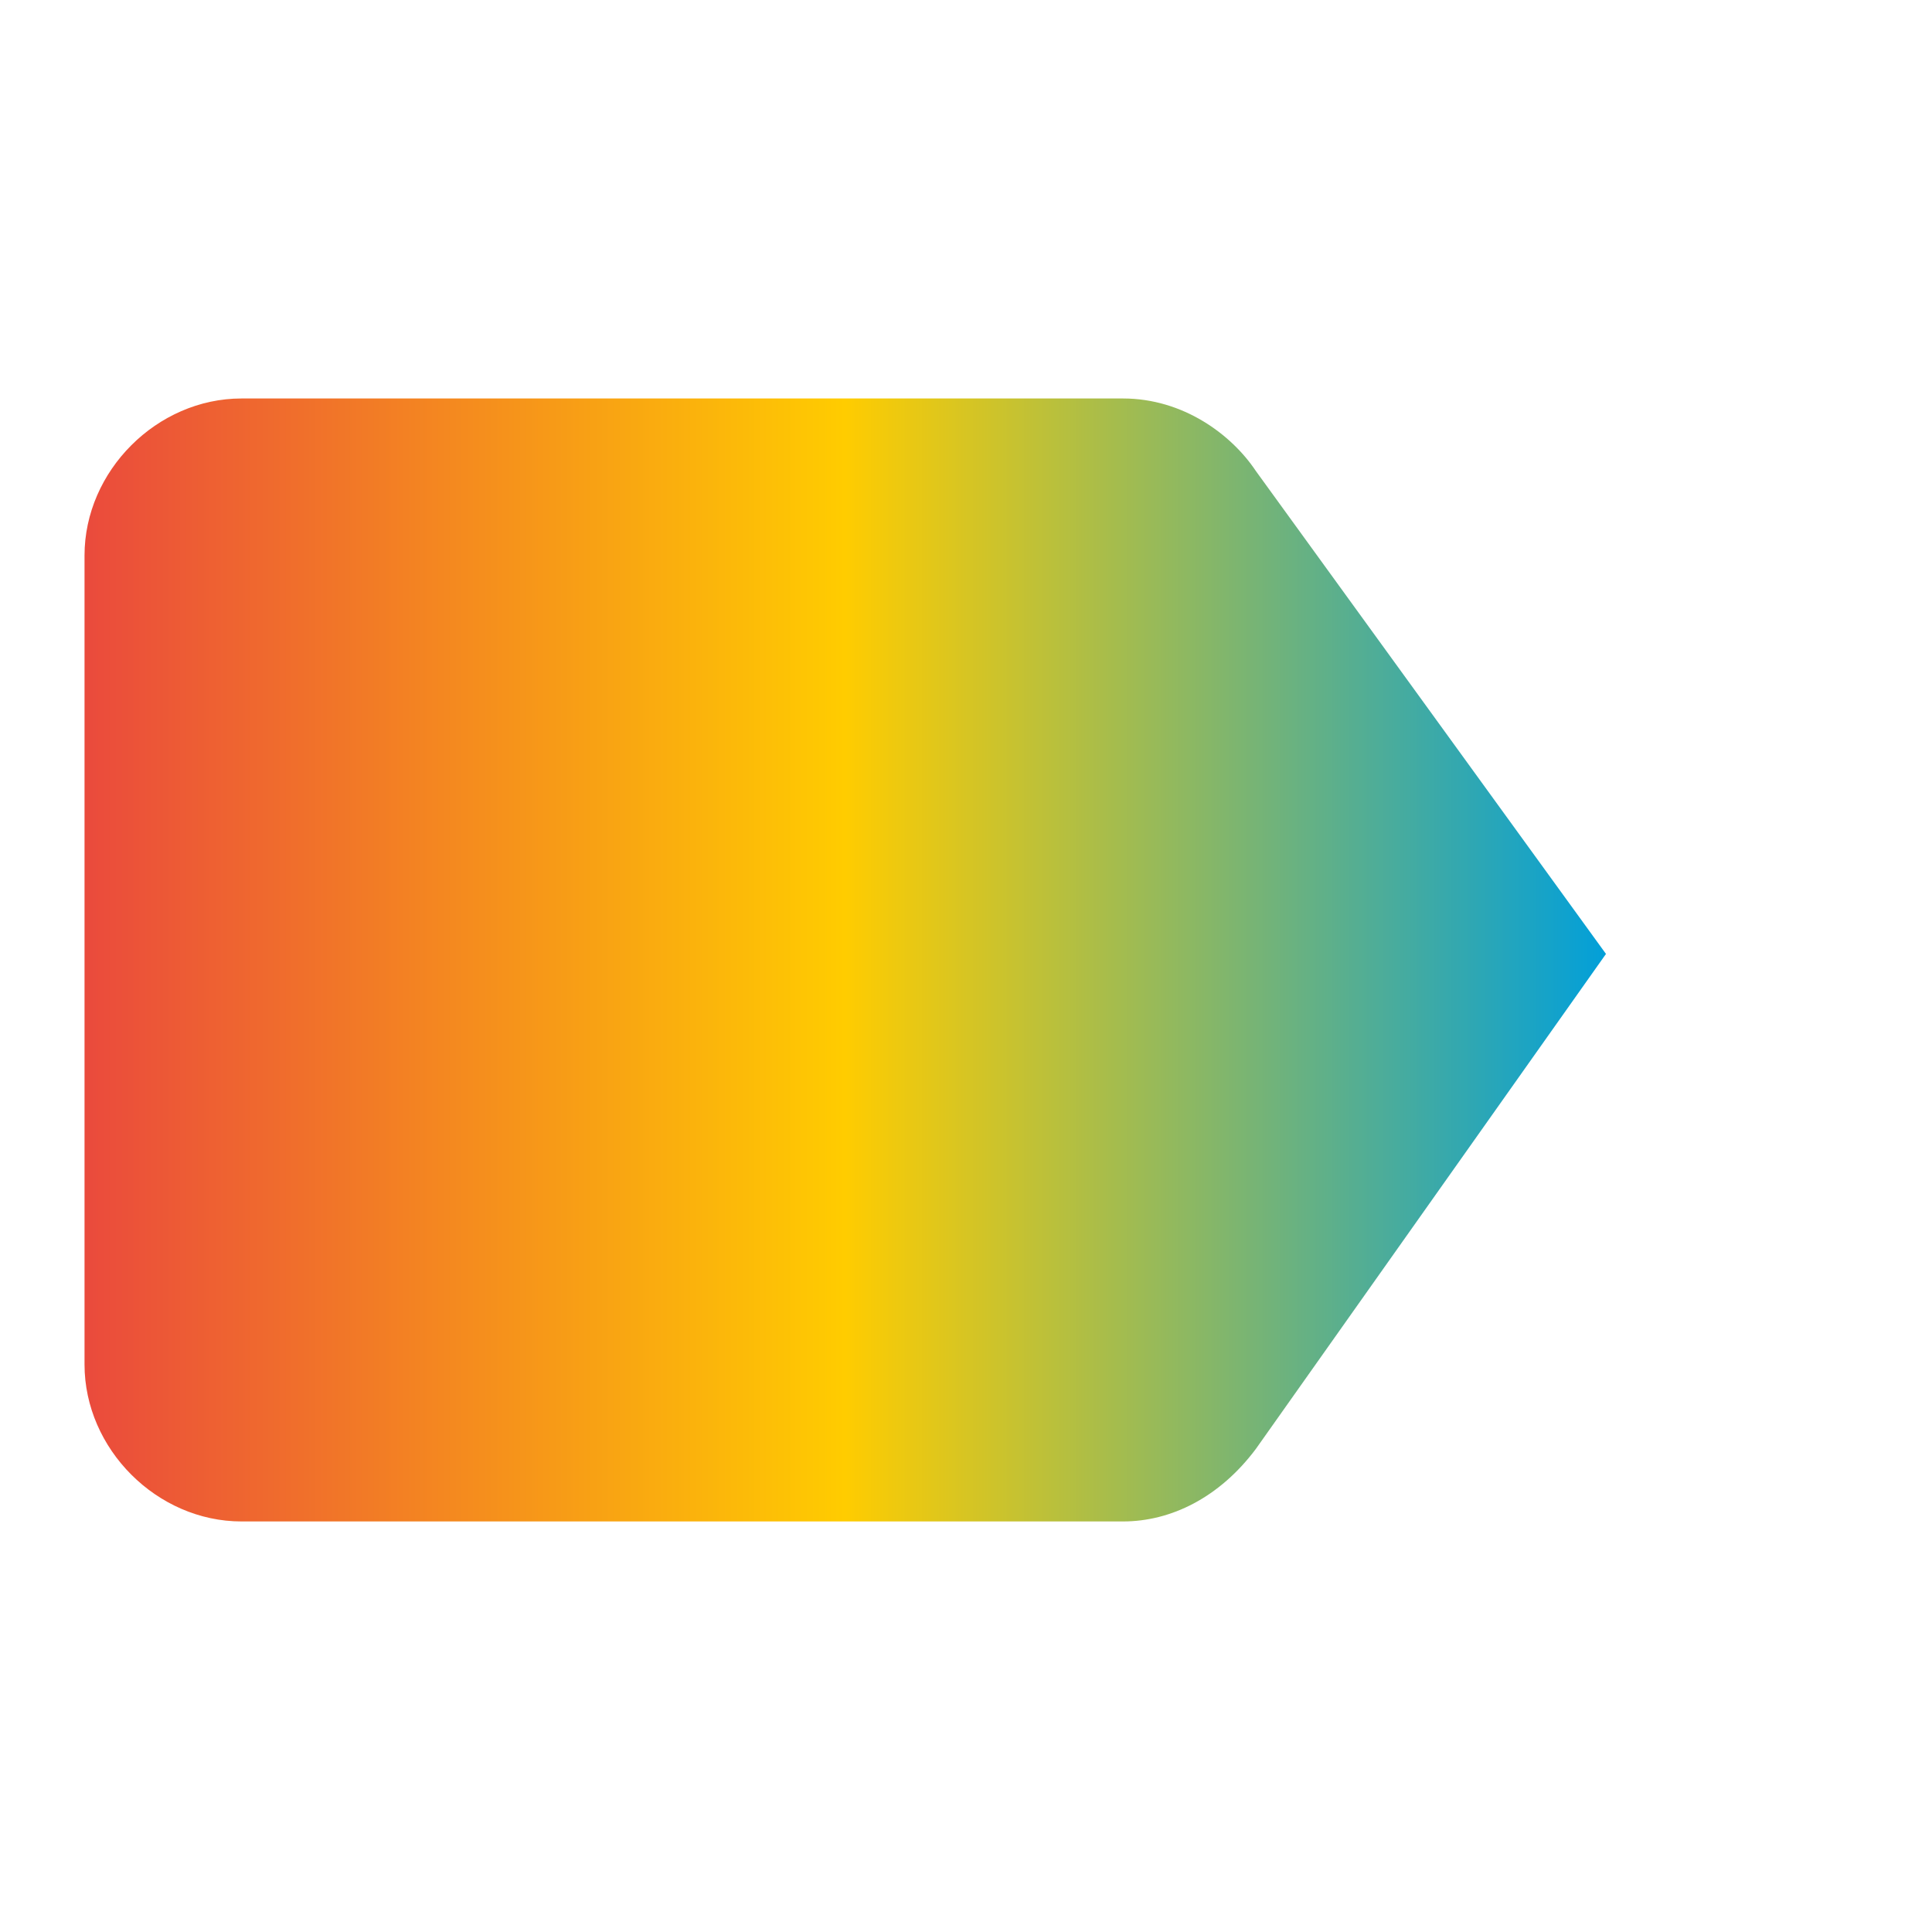
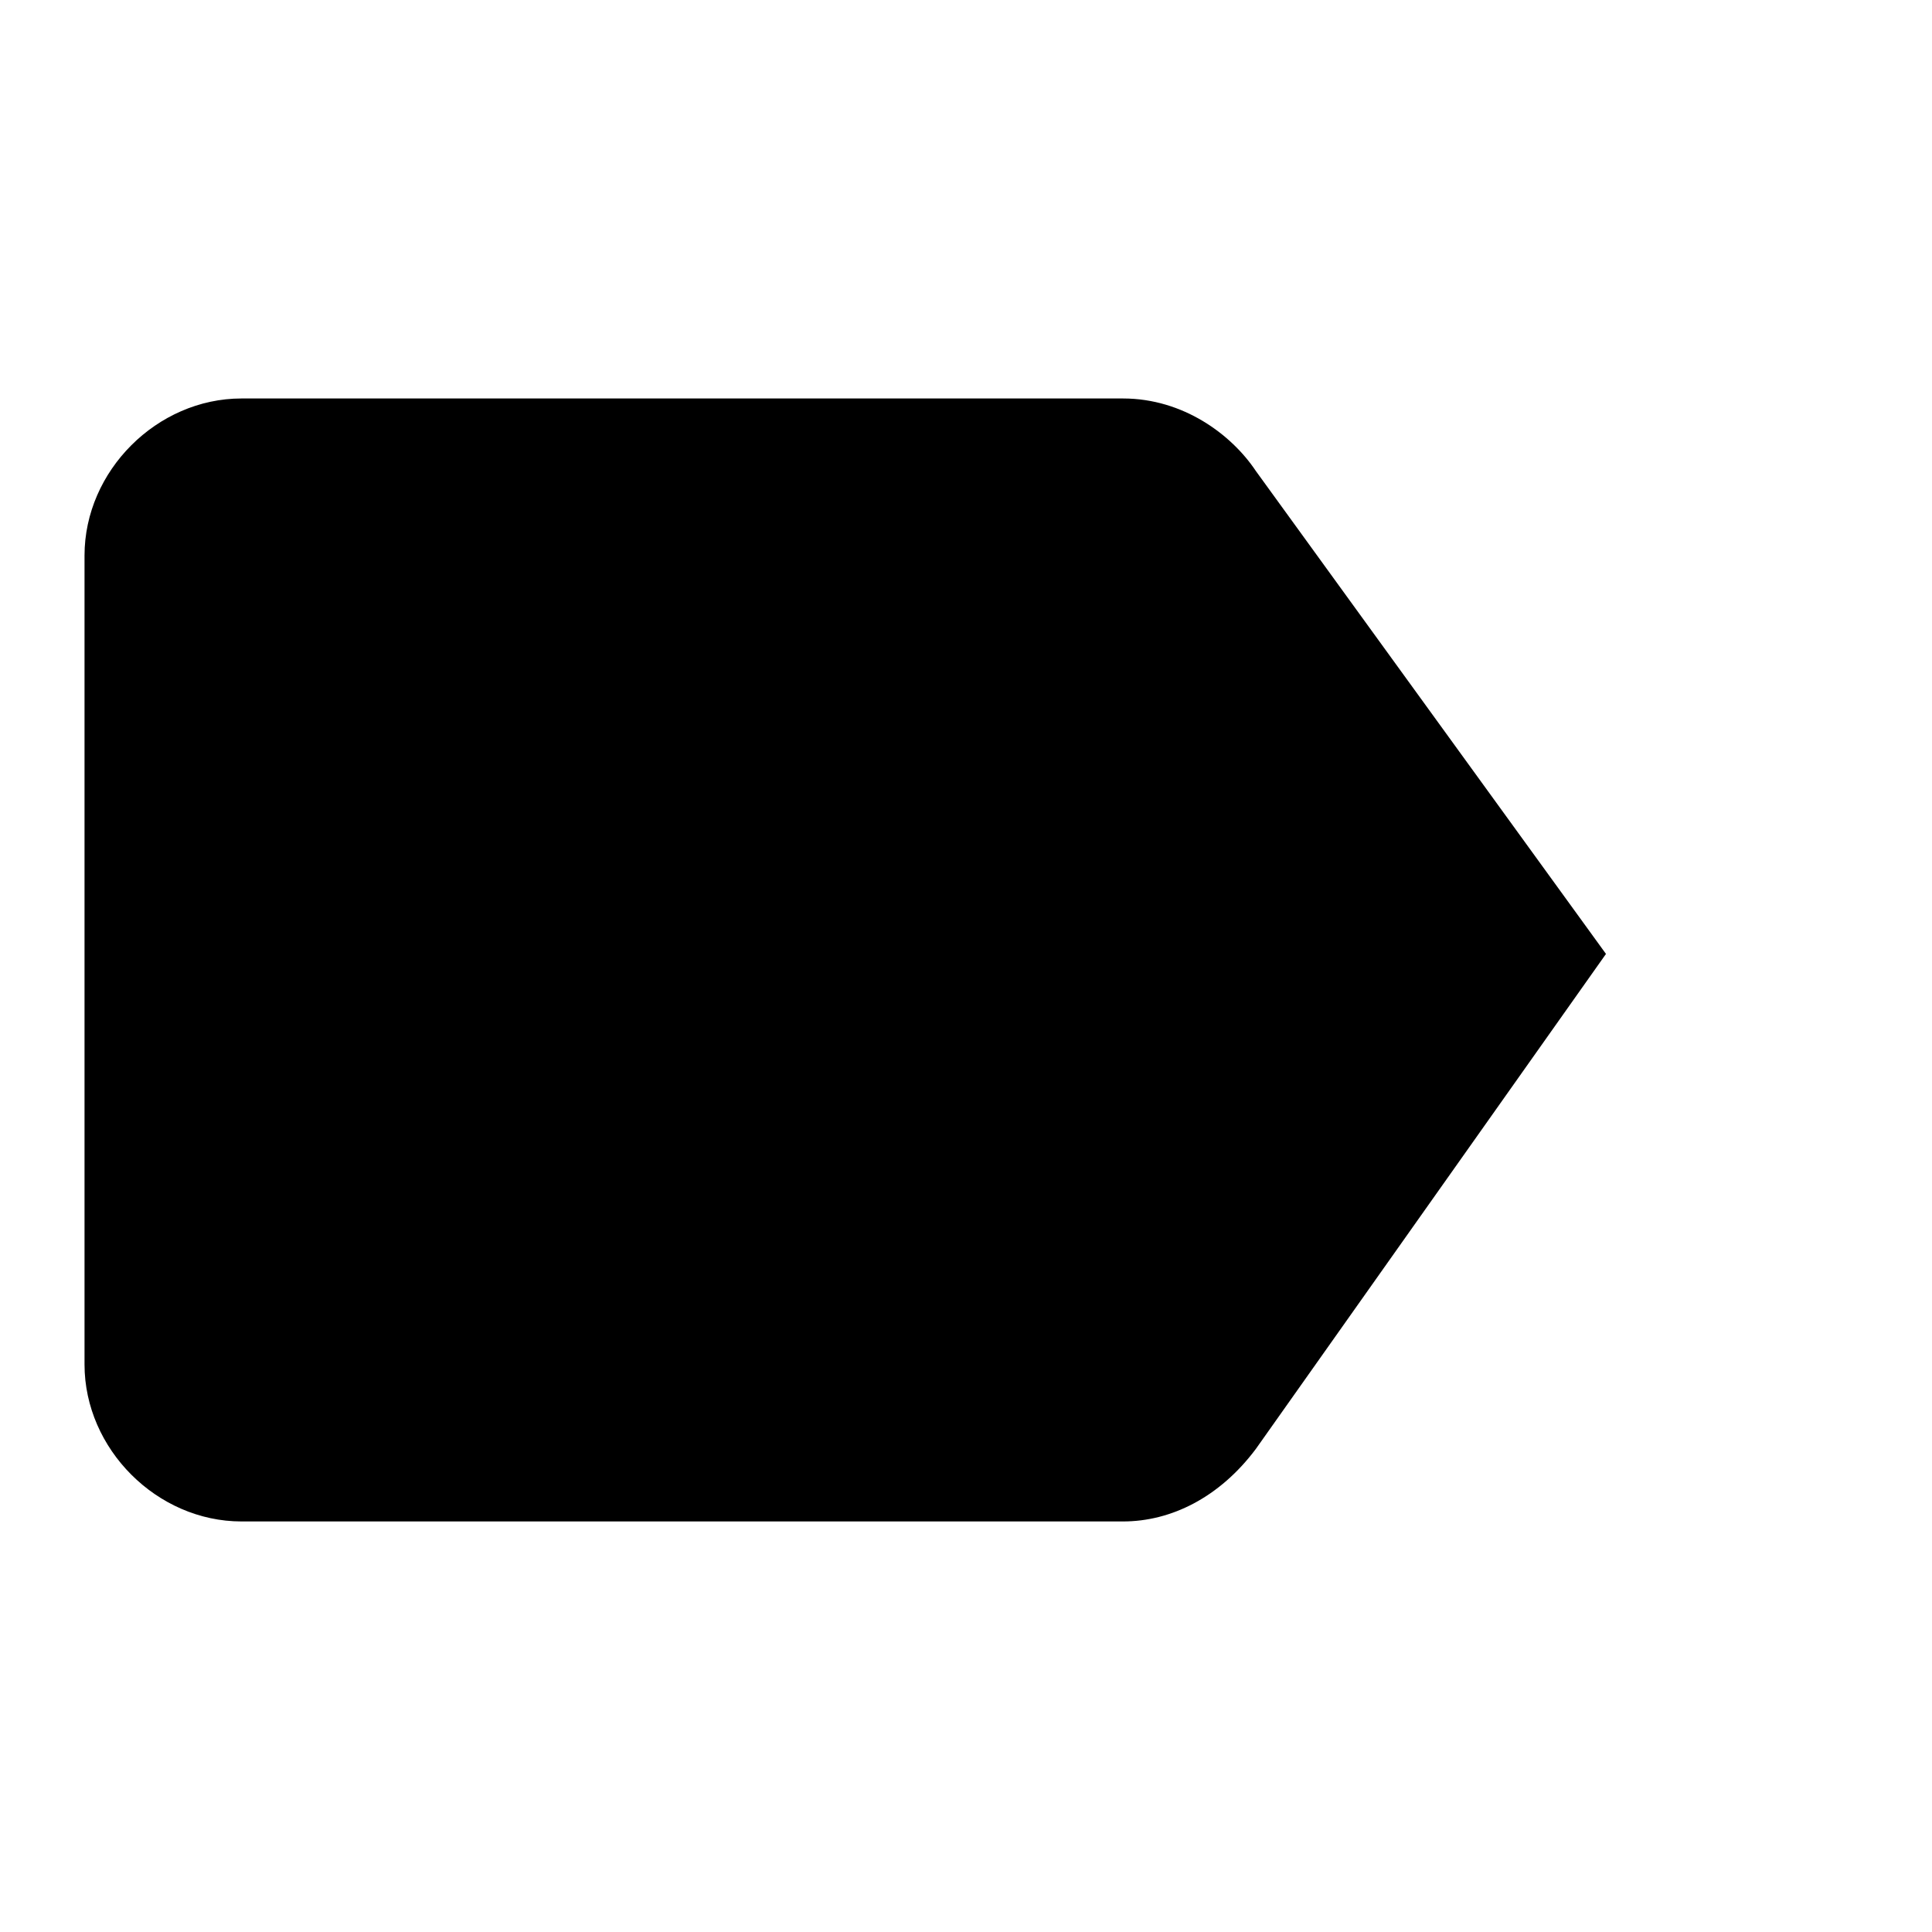
- <svg xmlns="http://www.w3.org/2000/svg" version="1.1" width="32" height="32" viewBox="0 0 32 32">
-   <defs>
-     <linearGradient id="lgrad" x1="0%" y1="50%" x2="100%" y2="50%">
-       <stop offset="0%" style="stop-color:rgb(234,73,61);stop-opacity:1" />
-       <stop offset="50%" style="stop-color:rgb(255,204,0);stop-opacity:1" />
-       <stop offset="100%" style="stop-color:rgb(0,159,219);stop-opacity:1" />
-     </linearGradient>
-   </defs>
-   <path fill="url(#lgrad)" d="M20.8 7.8c-0.4-0.6-1.2-1.2-2.2-1.2h-14.6c-1.4 0-2.6 1.2-2.6 2.6v13.4c0 1.4 1.2 2.6 2.6 2.6h14.6c0.8 0 1.6-0.4 2.2-1.2l5.8-8.2-5.8-8z" />
+ <svg xmlns="http://www.w3.org/2000/svg" version="1.1" viewBox="0 0 32 32">
+   <path d="M20.8 7.8c-0.4-0.6-1.2-1.2-2.2-1.2h-14.6c-1.4 0-2.6 1.2-2.6 2.6v13.4c0 1.4 1.2 2.6 2.6 2.6h14.6c0.8 0 1.6-0.4 2.2-1.2l5.8-8.2-5.8-8z" />
</svg>
